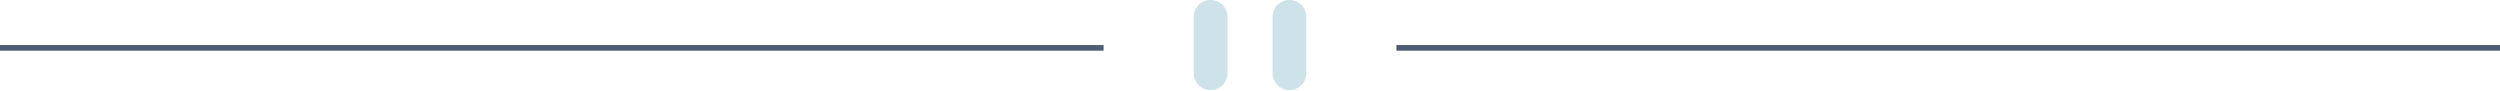
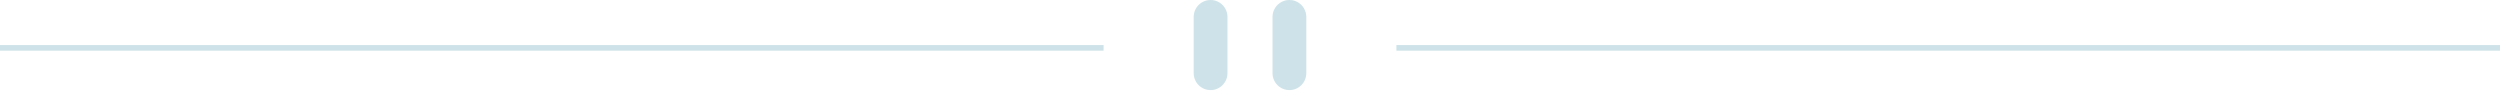
- <svg xmlns="http://www.w3.org/2000/svg" width="444" height="16">
-   <g fill="none" fill-rule="evenodd">
-     <path fill="#4F5D74" d="M0 8h196v1H0zM248 8h196v1H248z" />
-     <g transform="translate(212)" fill="#CEE3E9">
-       <rect width="6" height="16" rx="3" />
-       <rect x="14" width="6" height="16" rx="3" />
-     </g>
-   </g>
+ <svg xmlns="http://www.w3.org/2000/svg" width="444" height="16" viewBox="0 0 444 16" fill="none">
+   <path fill-rule="evenodd" clip-rule="evenodd" d="M0 8H196V9H0V8ZM248 8H444V9H248V8Z" fill="#CEE3E9" />
+   <path d="M218 3C218 1.343 216.657 0 215 0C213.343 0 212 1.343 212 3V13C212 14.657 213.343 16 215 16C216.657 16 218 14.657 218 13V3Z" fill="#CEE3E9" />
+   <path d="M232 3C232 1.343 230.657 0 229 0C227.343 0 226 1.343 226 3V13C226 14.657 227.343 16 229 16C230.657 16 232 14.657 232 13V3Z" fill="#CEE3E9" />
</svg>
